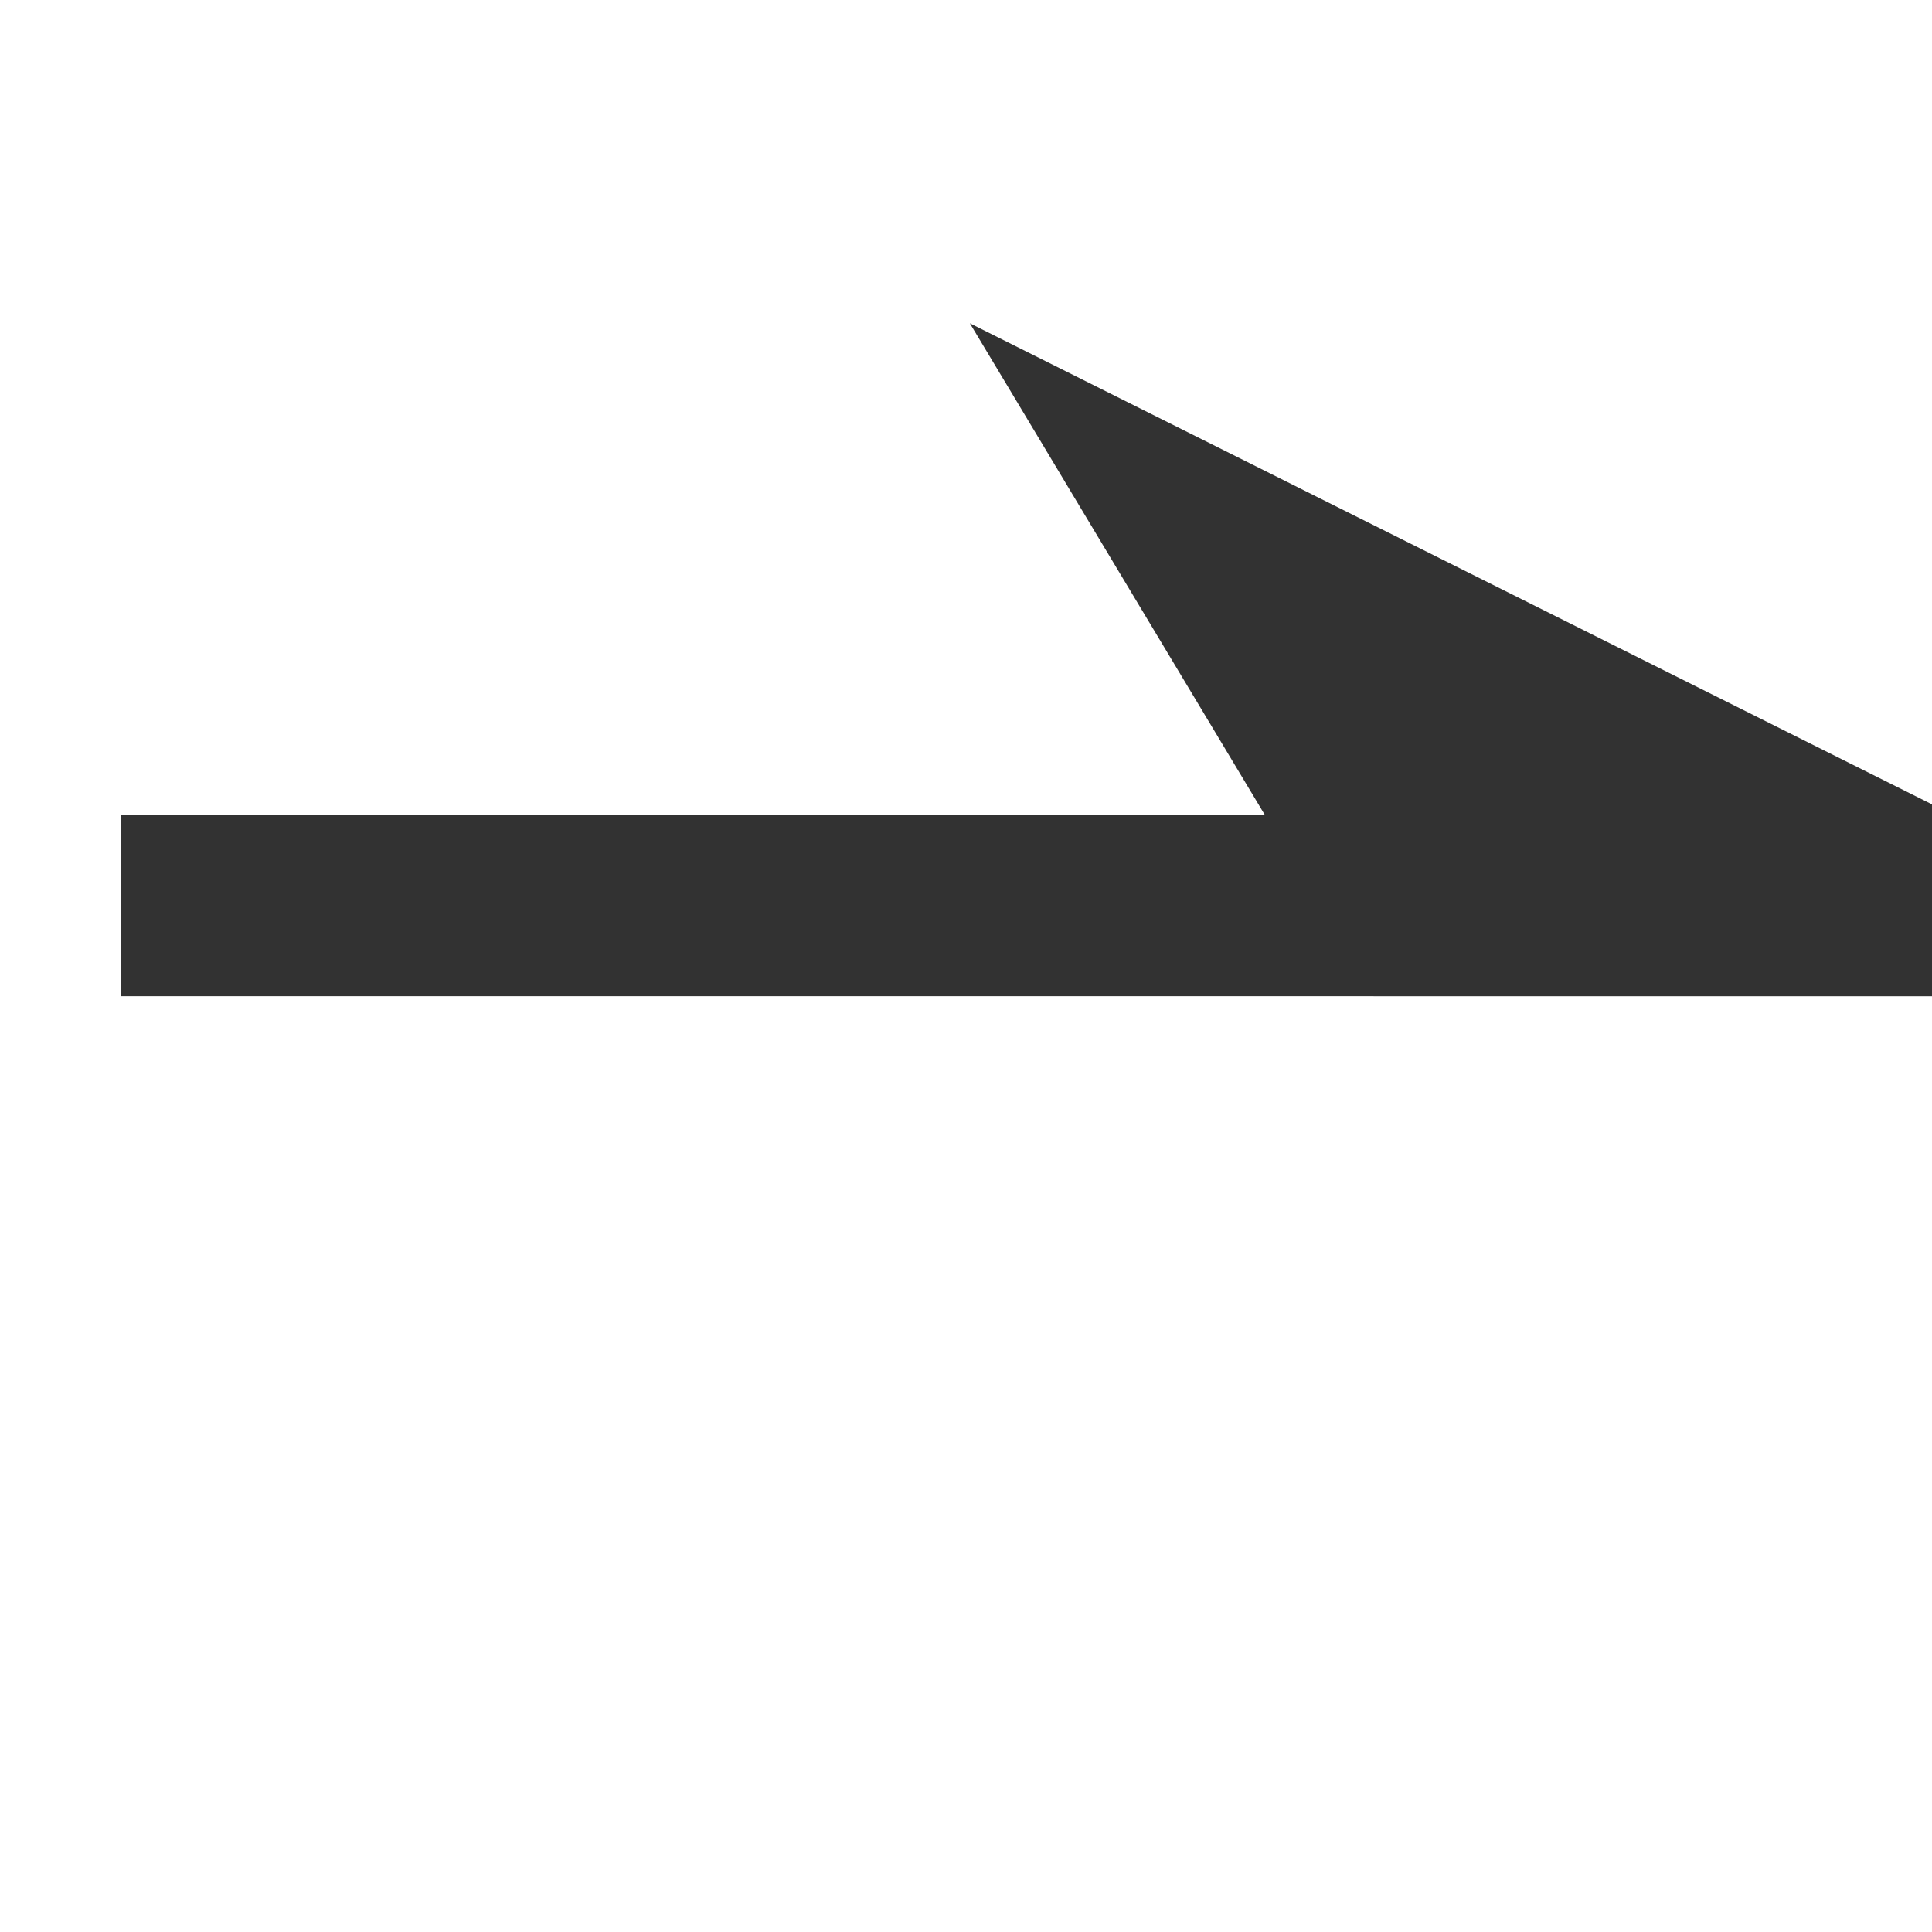
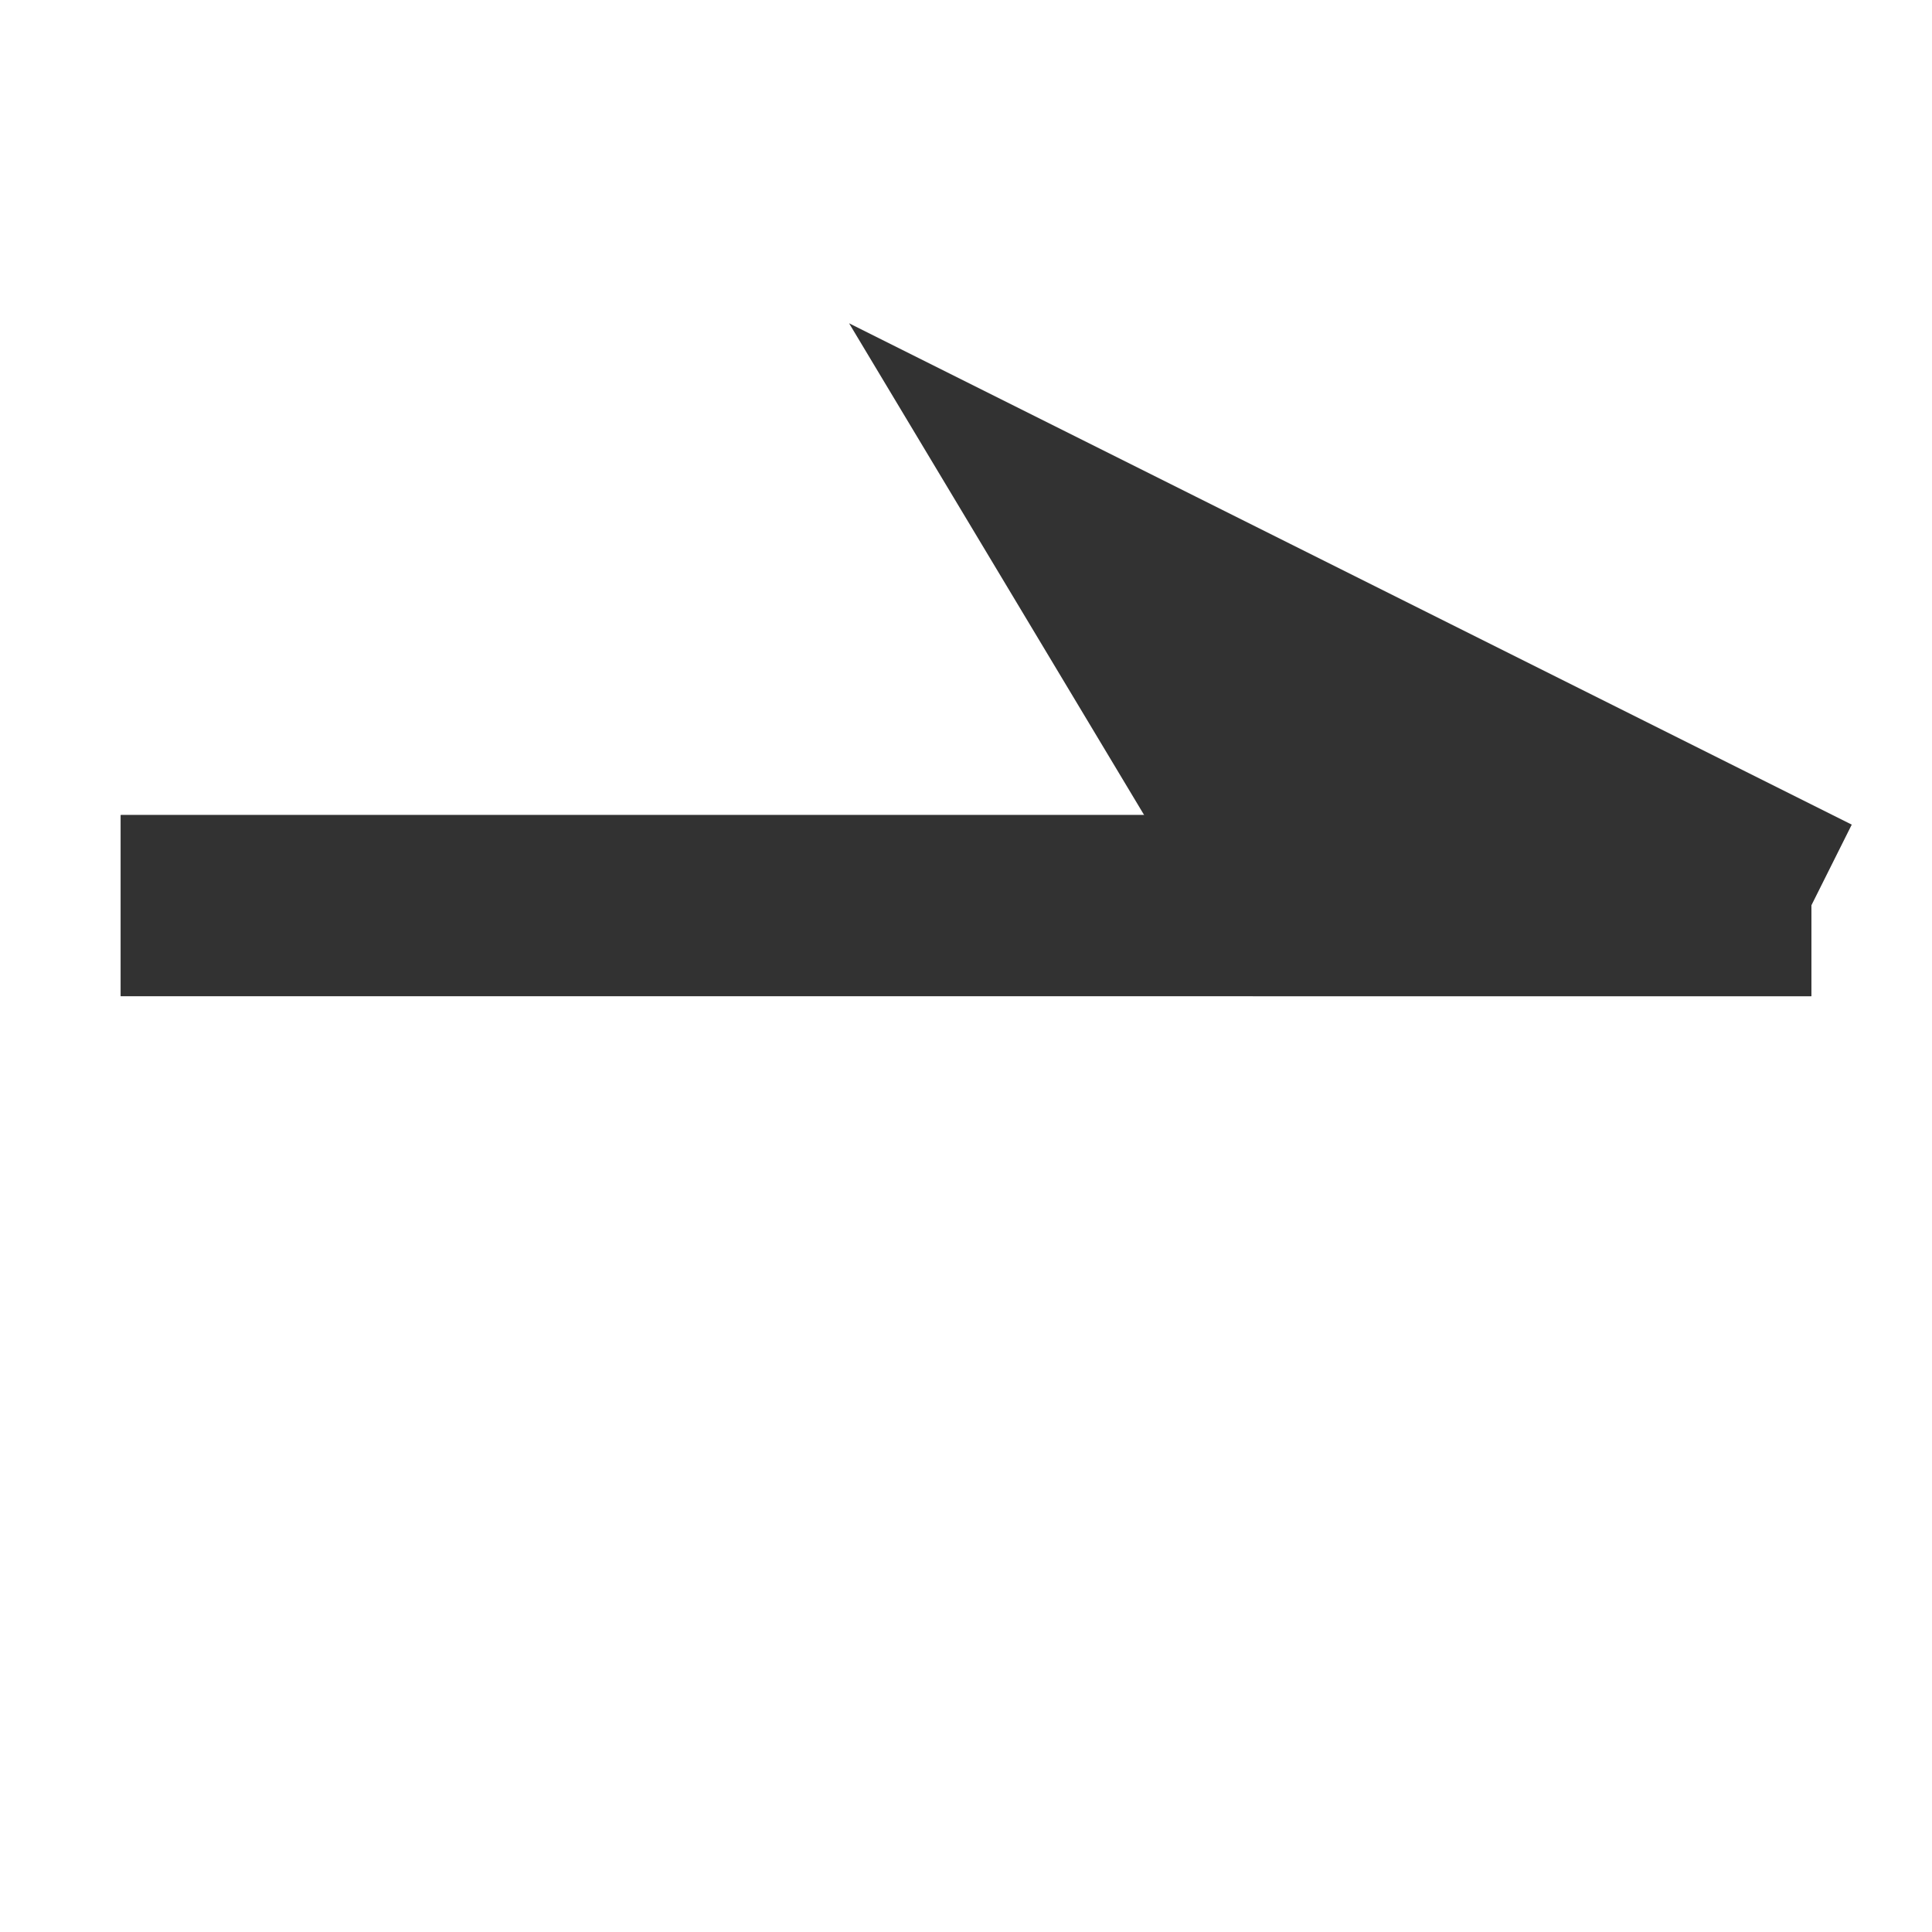
<svg xmlns="http://www.w3.org/2000/svg" version="1.1" width="32" height="32" viewbox="0 0 32 32" shape-rendering="geometricPrecision">
  <g transform="translate(2, 15) ">
-     <path fill="none" stroke="#323232FF" stroke-width="3" d="M30 0L30 0L15 0L15 0L0 0L0 0" />
-     <path fill="none" stroke="#323232FF" stroke-width="3" d="M30 0L30 0L15 0L15 0L0 0L0 0" />
-     <path fill="#323232FF" d="M30 0L18 -6L21.6 0L30 0" />
-     <path fill="none" stroke="#323232FF" stroke-width="3" d="M30 0L18 -6L21.6 0L30 0" />
+     <path fill="none" stroke="#323232FF" stroke-width="3" d="M28 0L28 0L14 0L14 0L0 0L0 0" />
+     <path fill="none" stroke="#323232FF" stroke-width="3" d="M28 0L28 0L14 0L14 0L0 0L0 0" />
+     <path fill="#323232FF" d="M28 0L16 -6L19.6 0L28 0" />
+     <path fill="none" stroke="#323232FF" stroke-width="3" d="M28 0L16 -6L19.6 0L28 0" />
  </g>
</svg>
